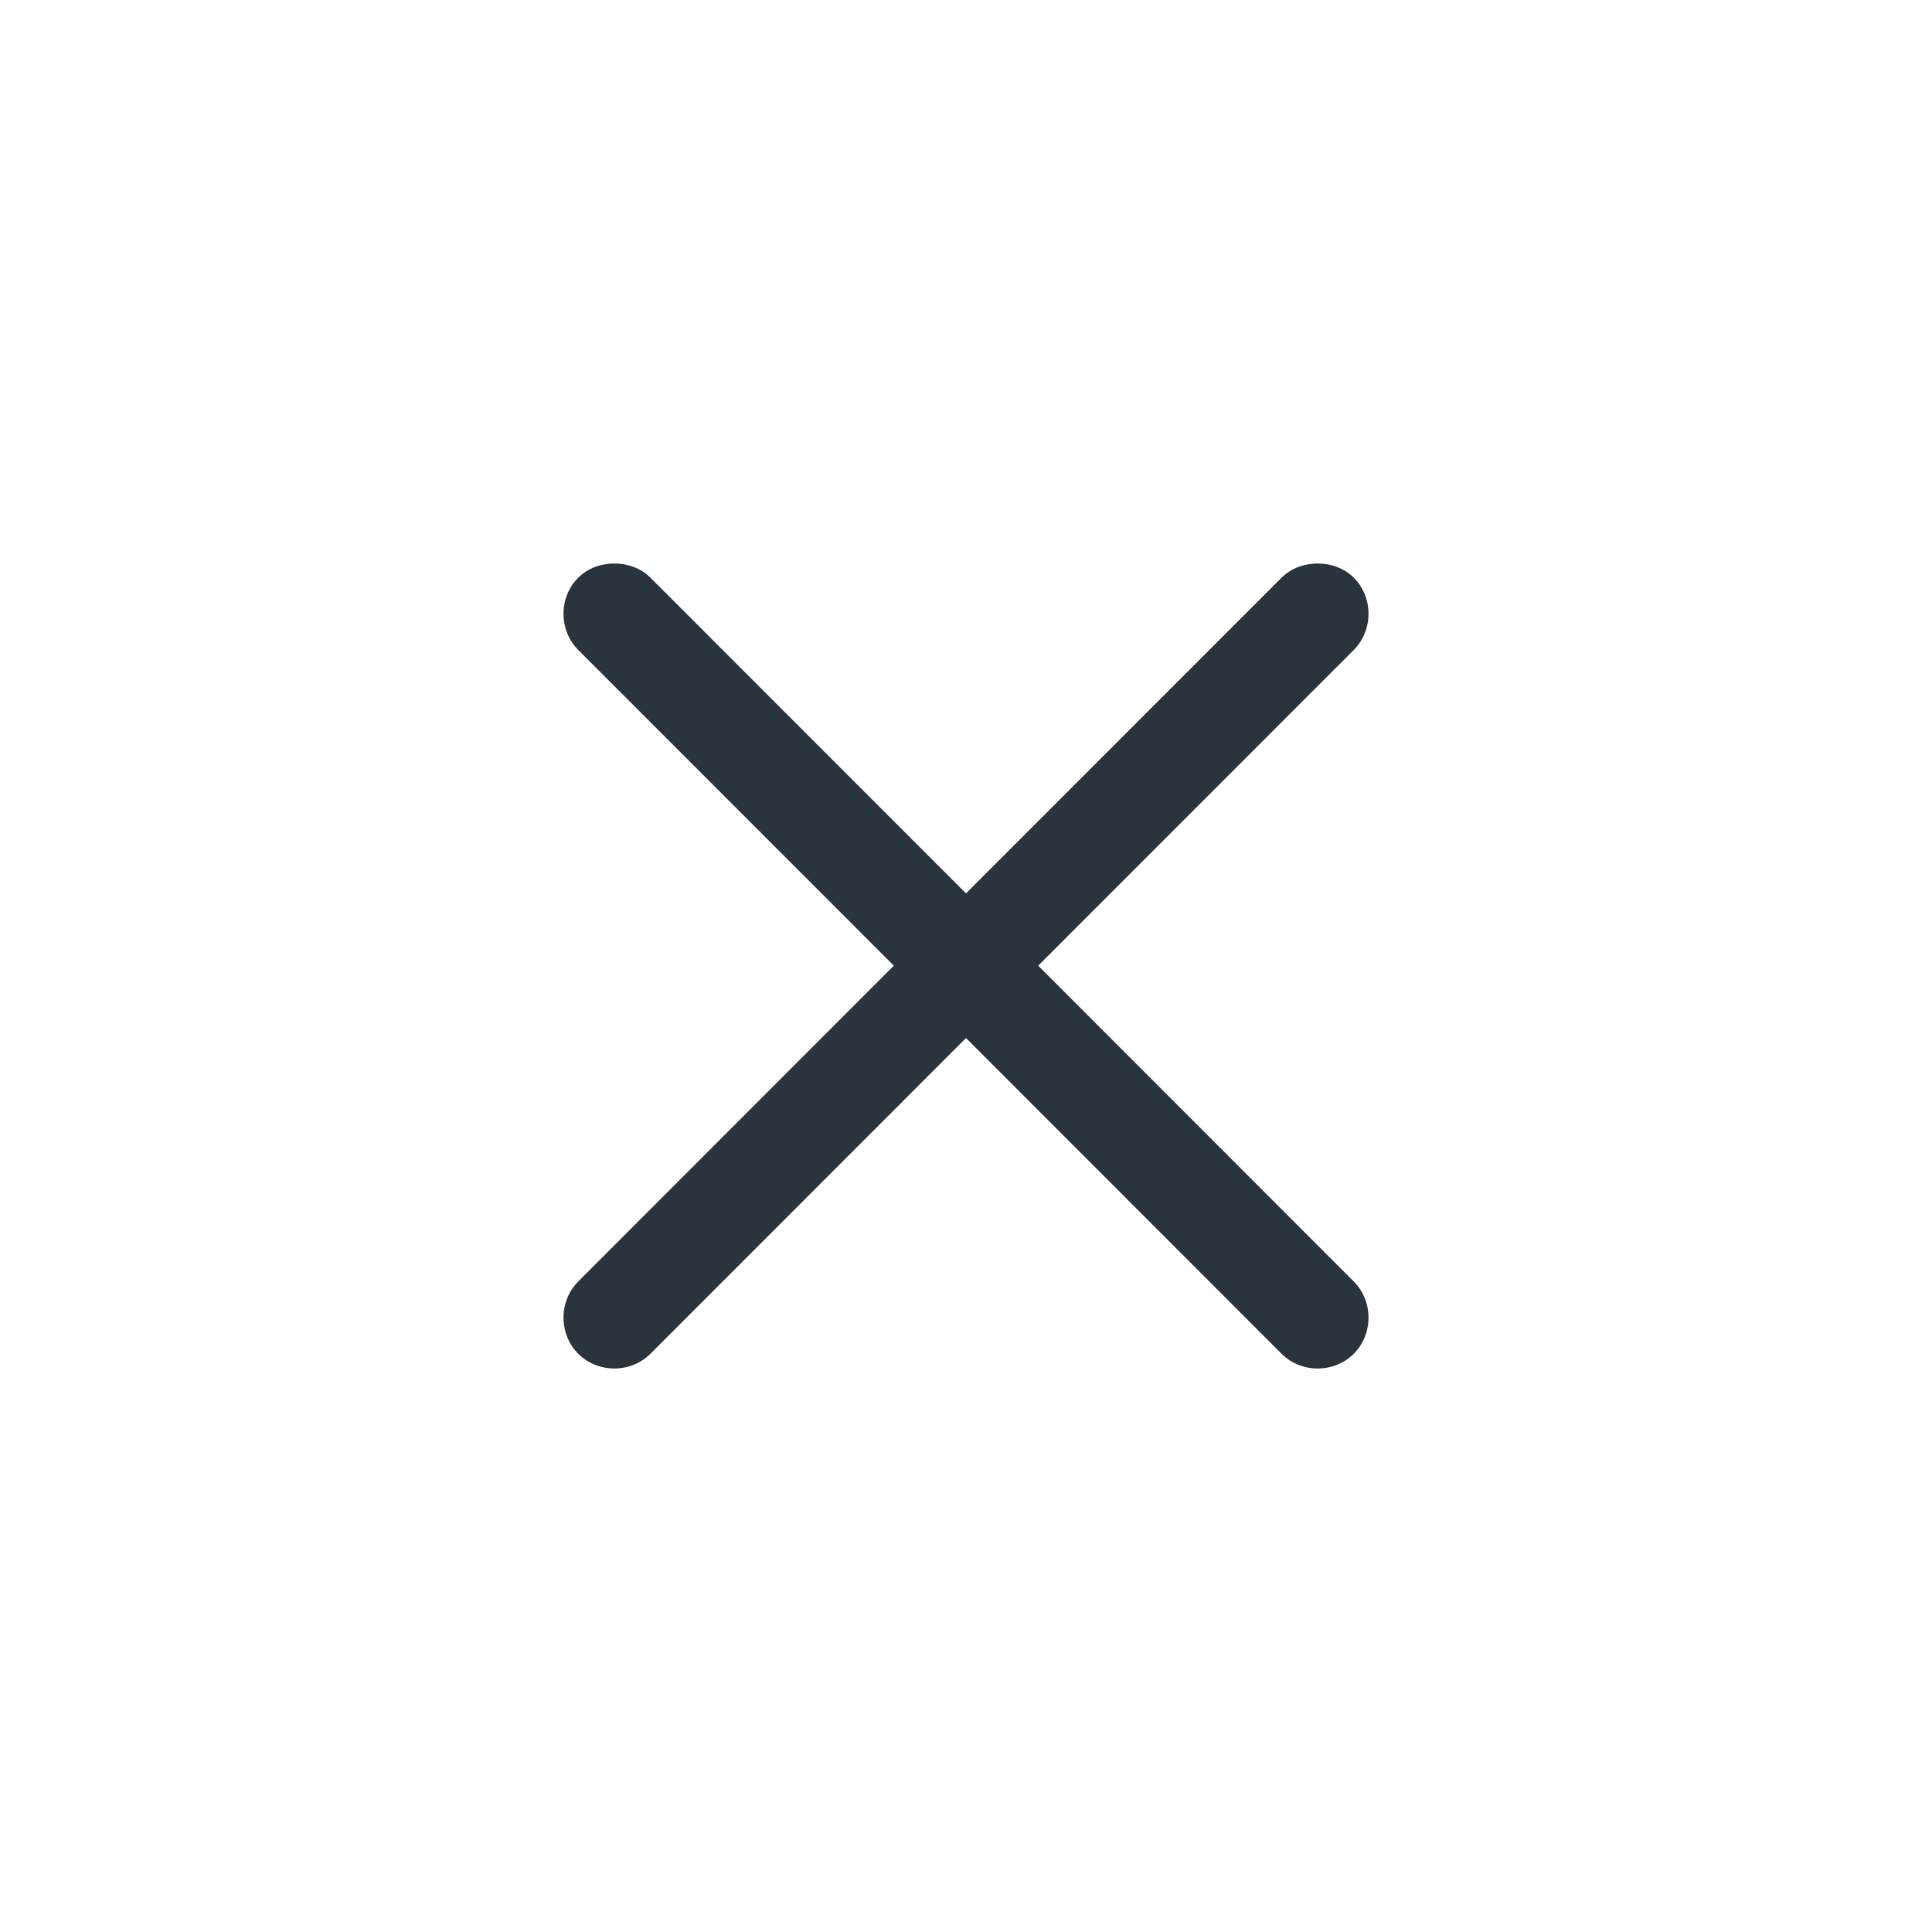
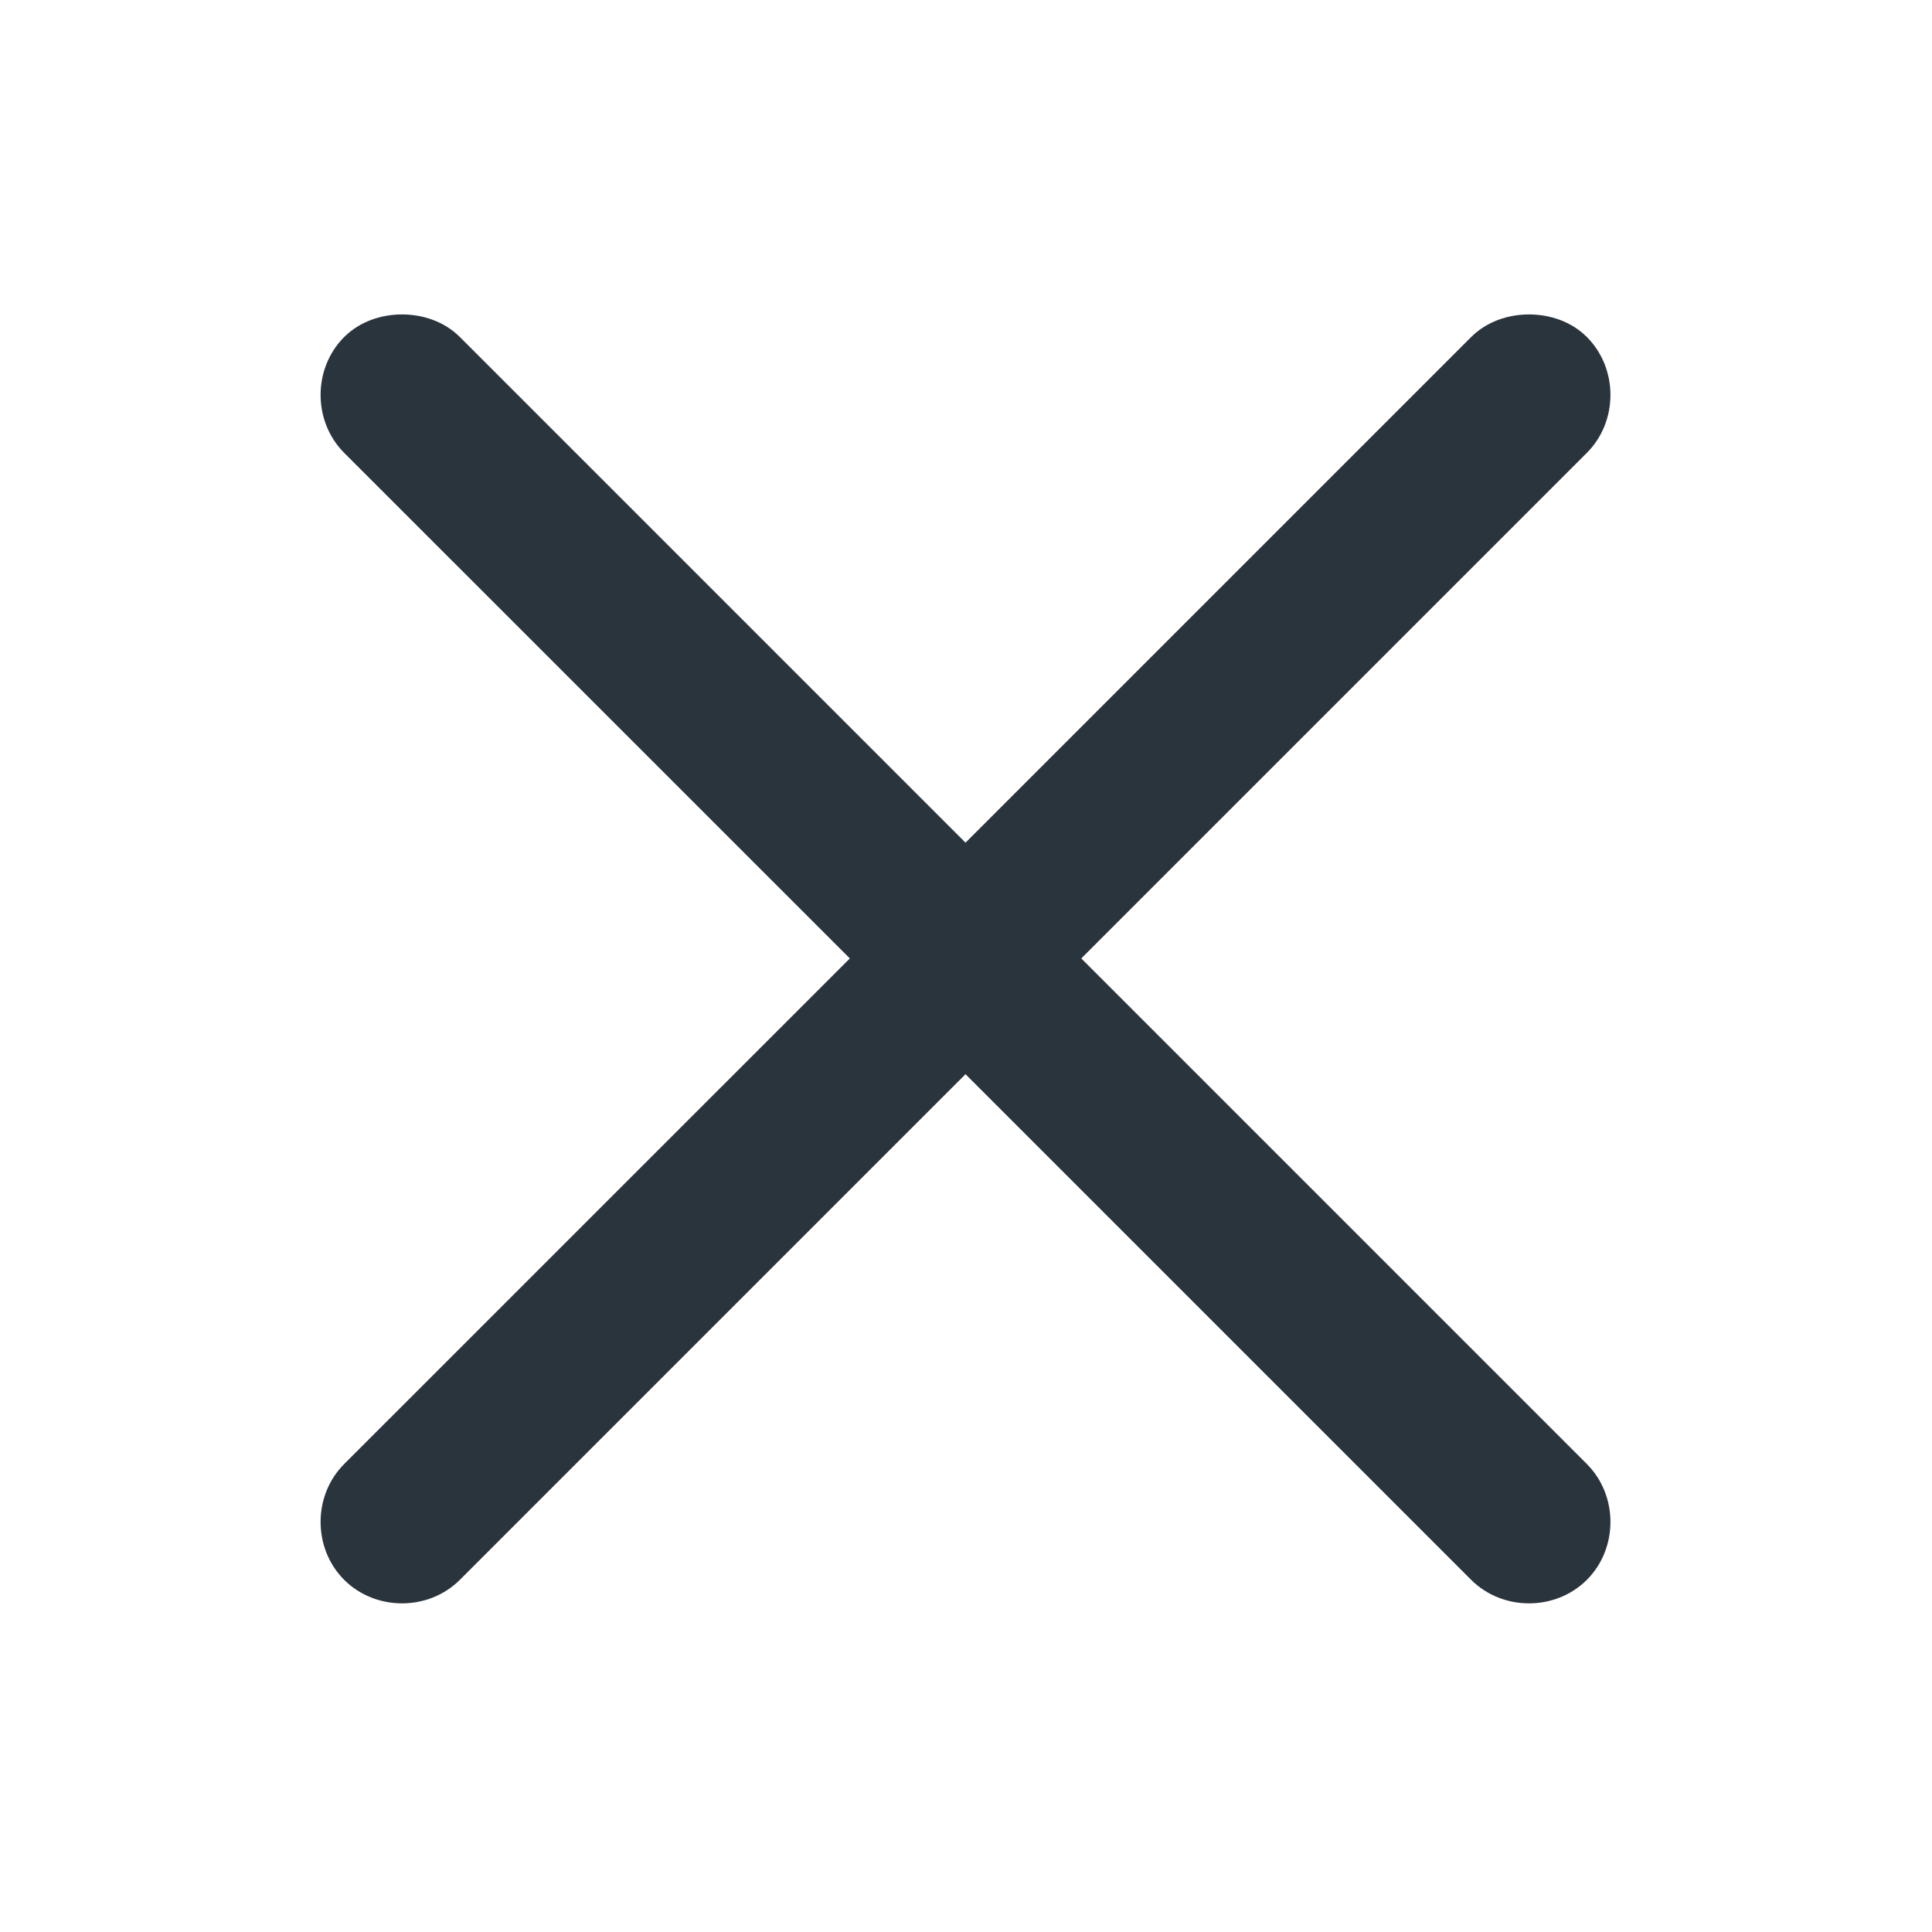
- <svg xmlns="http://www.w3.org/2000/svg" preserveAspectRatio="none" overflow="visible" style="display: block;" width="24" height="24" viewBox="0 0 24 24" fill="none">
-   <g id="x">
-     <path id="Vector" d="M7.631 7C7.472 7 7.305 7.054 7.183 7.176C6.939 7.42 6.939 7.829 7.183 8.074L11.103 11.996L7.183 15.919C6.939 16.163 6.939 16.573 7.183 16.817C7.427 17.061 7.836 17.061 8.08 16.817L12 12.895L15.92 16.817C16.164 17.061 16.573 17.061 16.817 16.817C17.061 16.573 17.061 16.163 16.817 15.919L12.897 11.996L16.817 8.074C17.061 7.829 17.061 7.42 16.817 7.176C16.695 7.054 16.528 7 16.369 7C16.209 7 16.042 7.054 15.92 7.176L12 11.098L8.08 7.176C7.958 7.054 7.791 7 7.631 7Z" fill="#2A343D" />
-   </g>
+ <svg xmlns="http://www.w3.org/2000/svg" width="24" height="24" viewBox="0 0 24 24" fill="none">
+   <path d="M4.994 3.906C4.738 3.906 4.471 3.992 4.275 4.187C3.885 4.578 3.885 5.234 4.275 5.625L10.557 11.906L4.275 18.187C3.885 18.578 3.885 19.234 4.275 19.625C4.666 20.015 5.322 20.015 5.713 19.625L11.994 13.344L18.275 19.625C18.666 20.015 19.322 20.015 19.713 19.625C20.103 19.234 20.103 18.578 19.713 18.187L13.432 11.906L19.713 5.625C20.103 5.234 20.103 4.578 19.713 4.187C19.518 3.992 19.25 3.906 18.994 3.906C18.738 3.906 18.471 3.992 18.275 4.187L11.994 10.468L5.713 4.187C5.518 3.992 5.25 3.906 4.994 3.906Z" fill="#2A343D" />
</svg>
